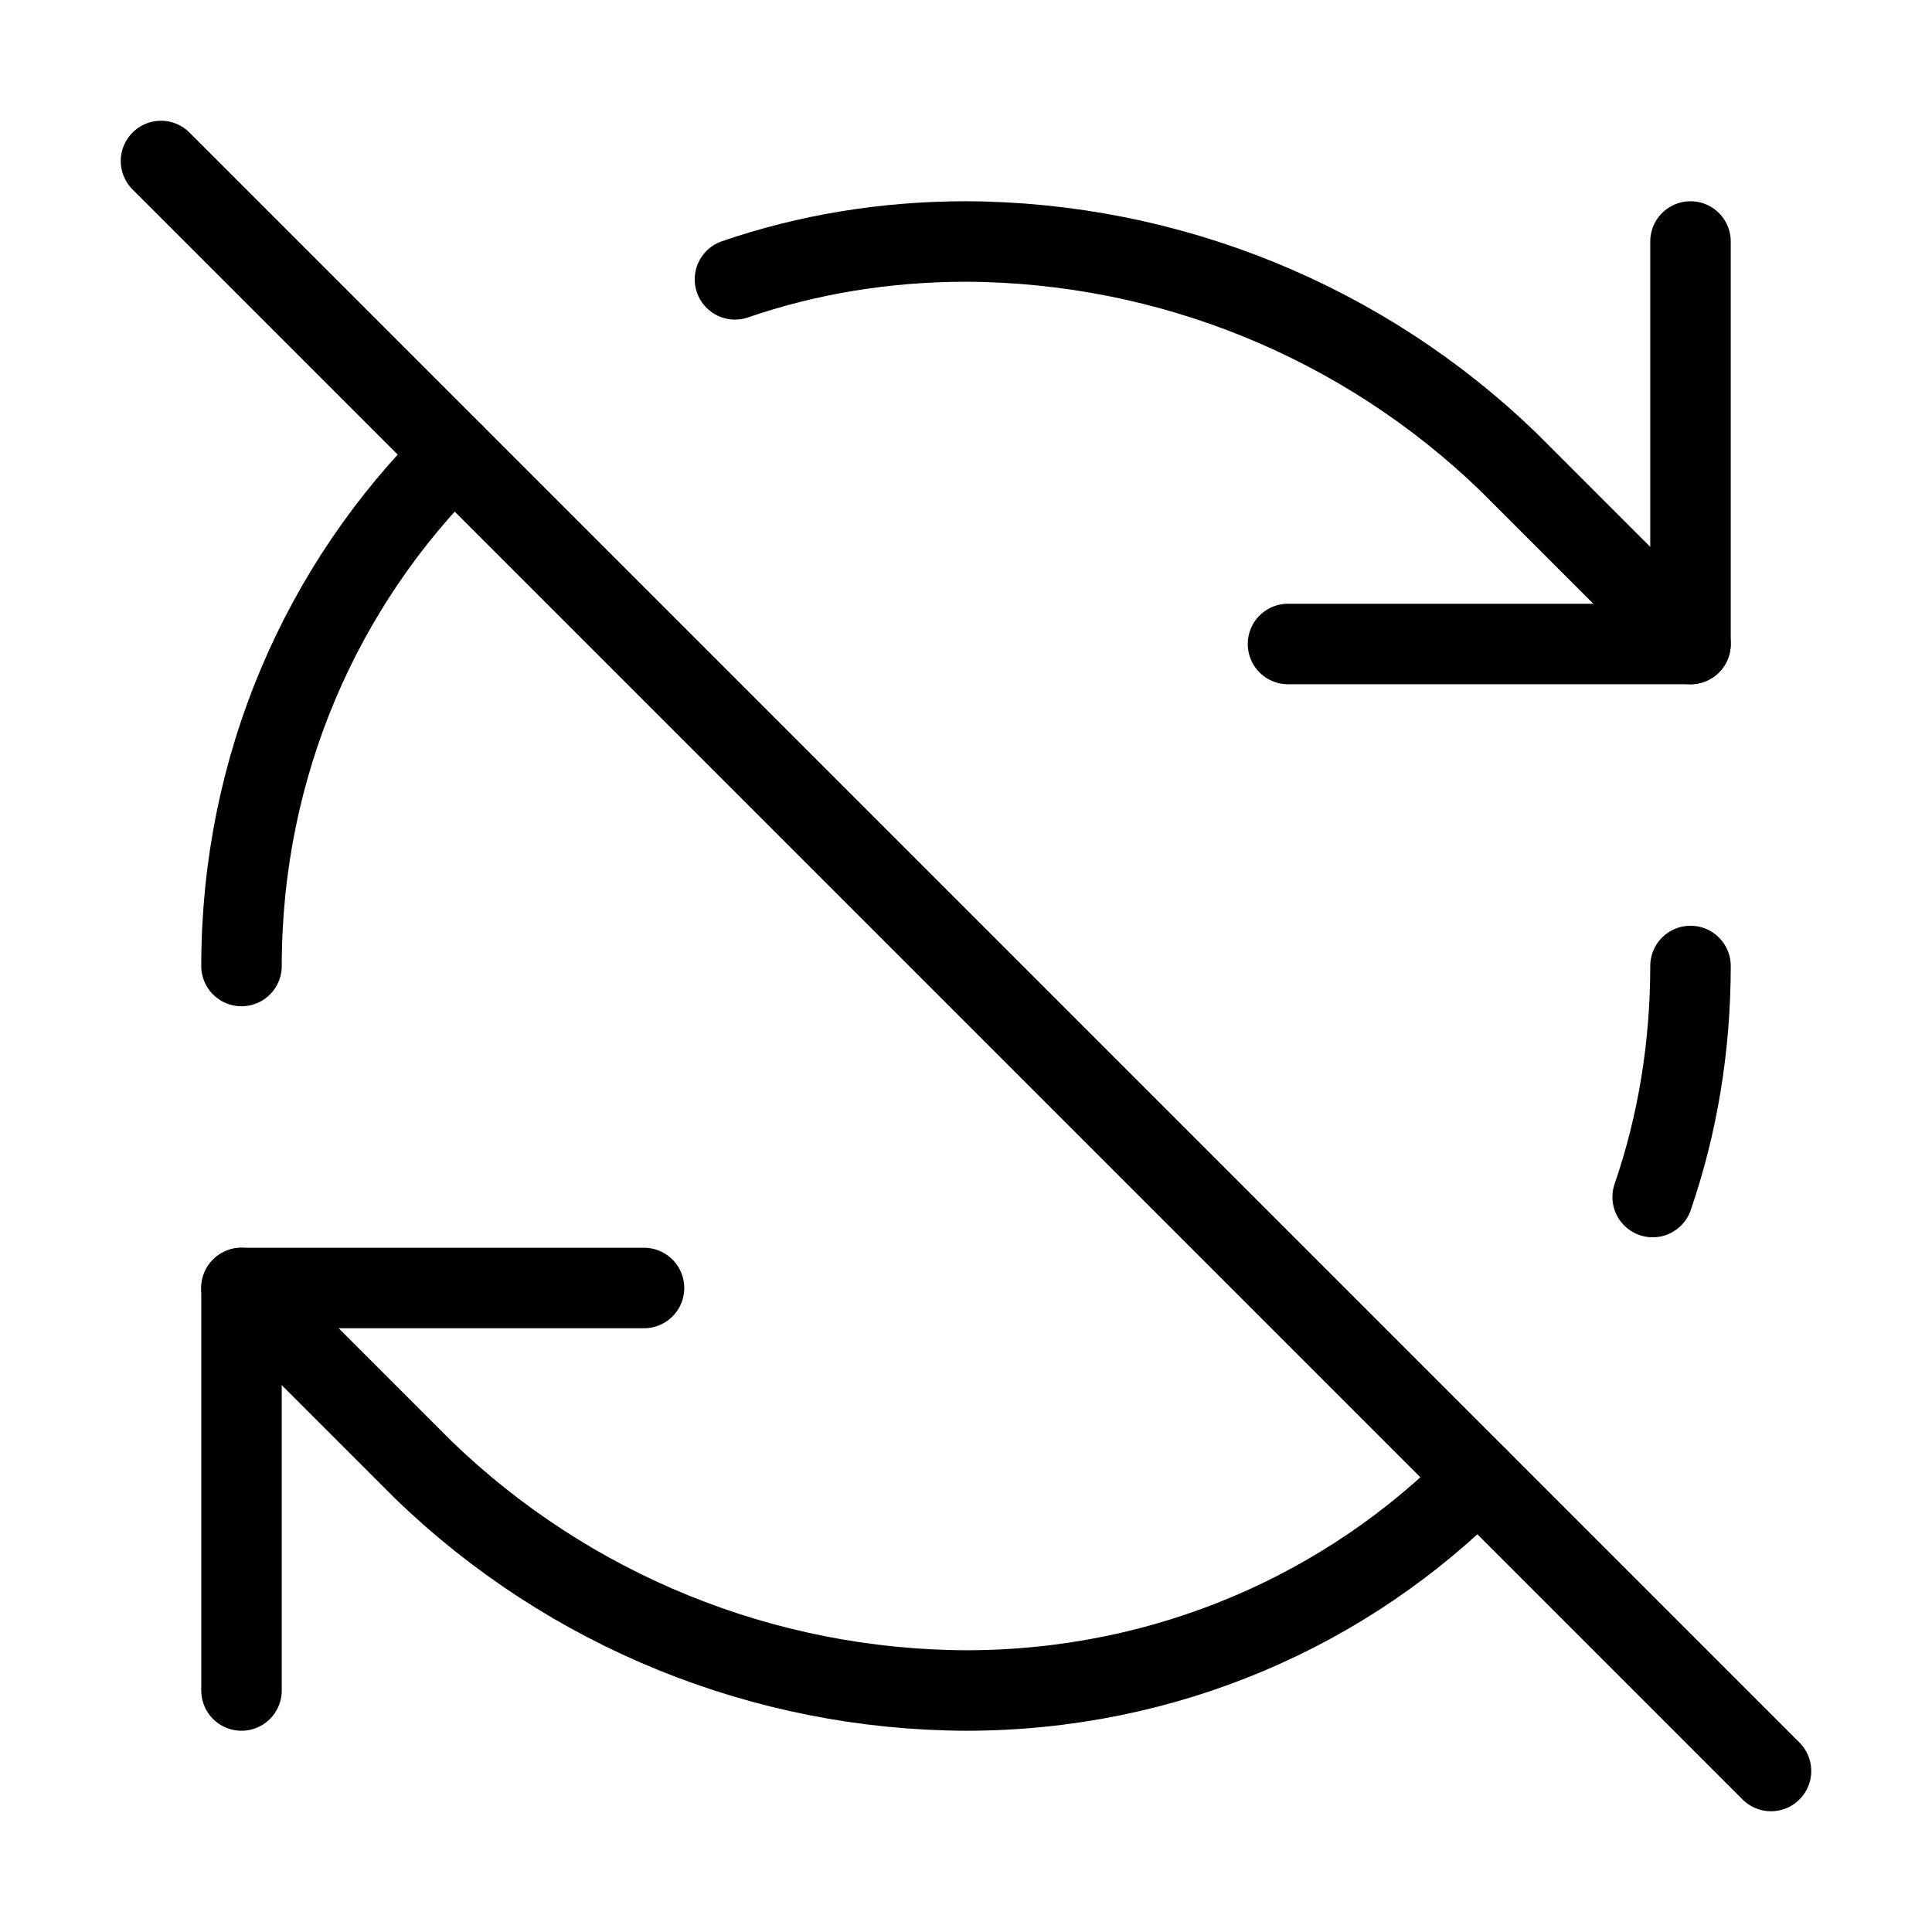
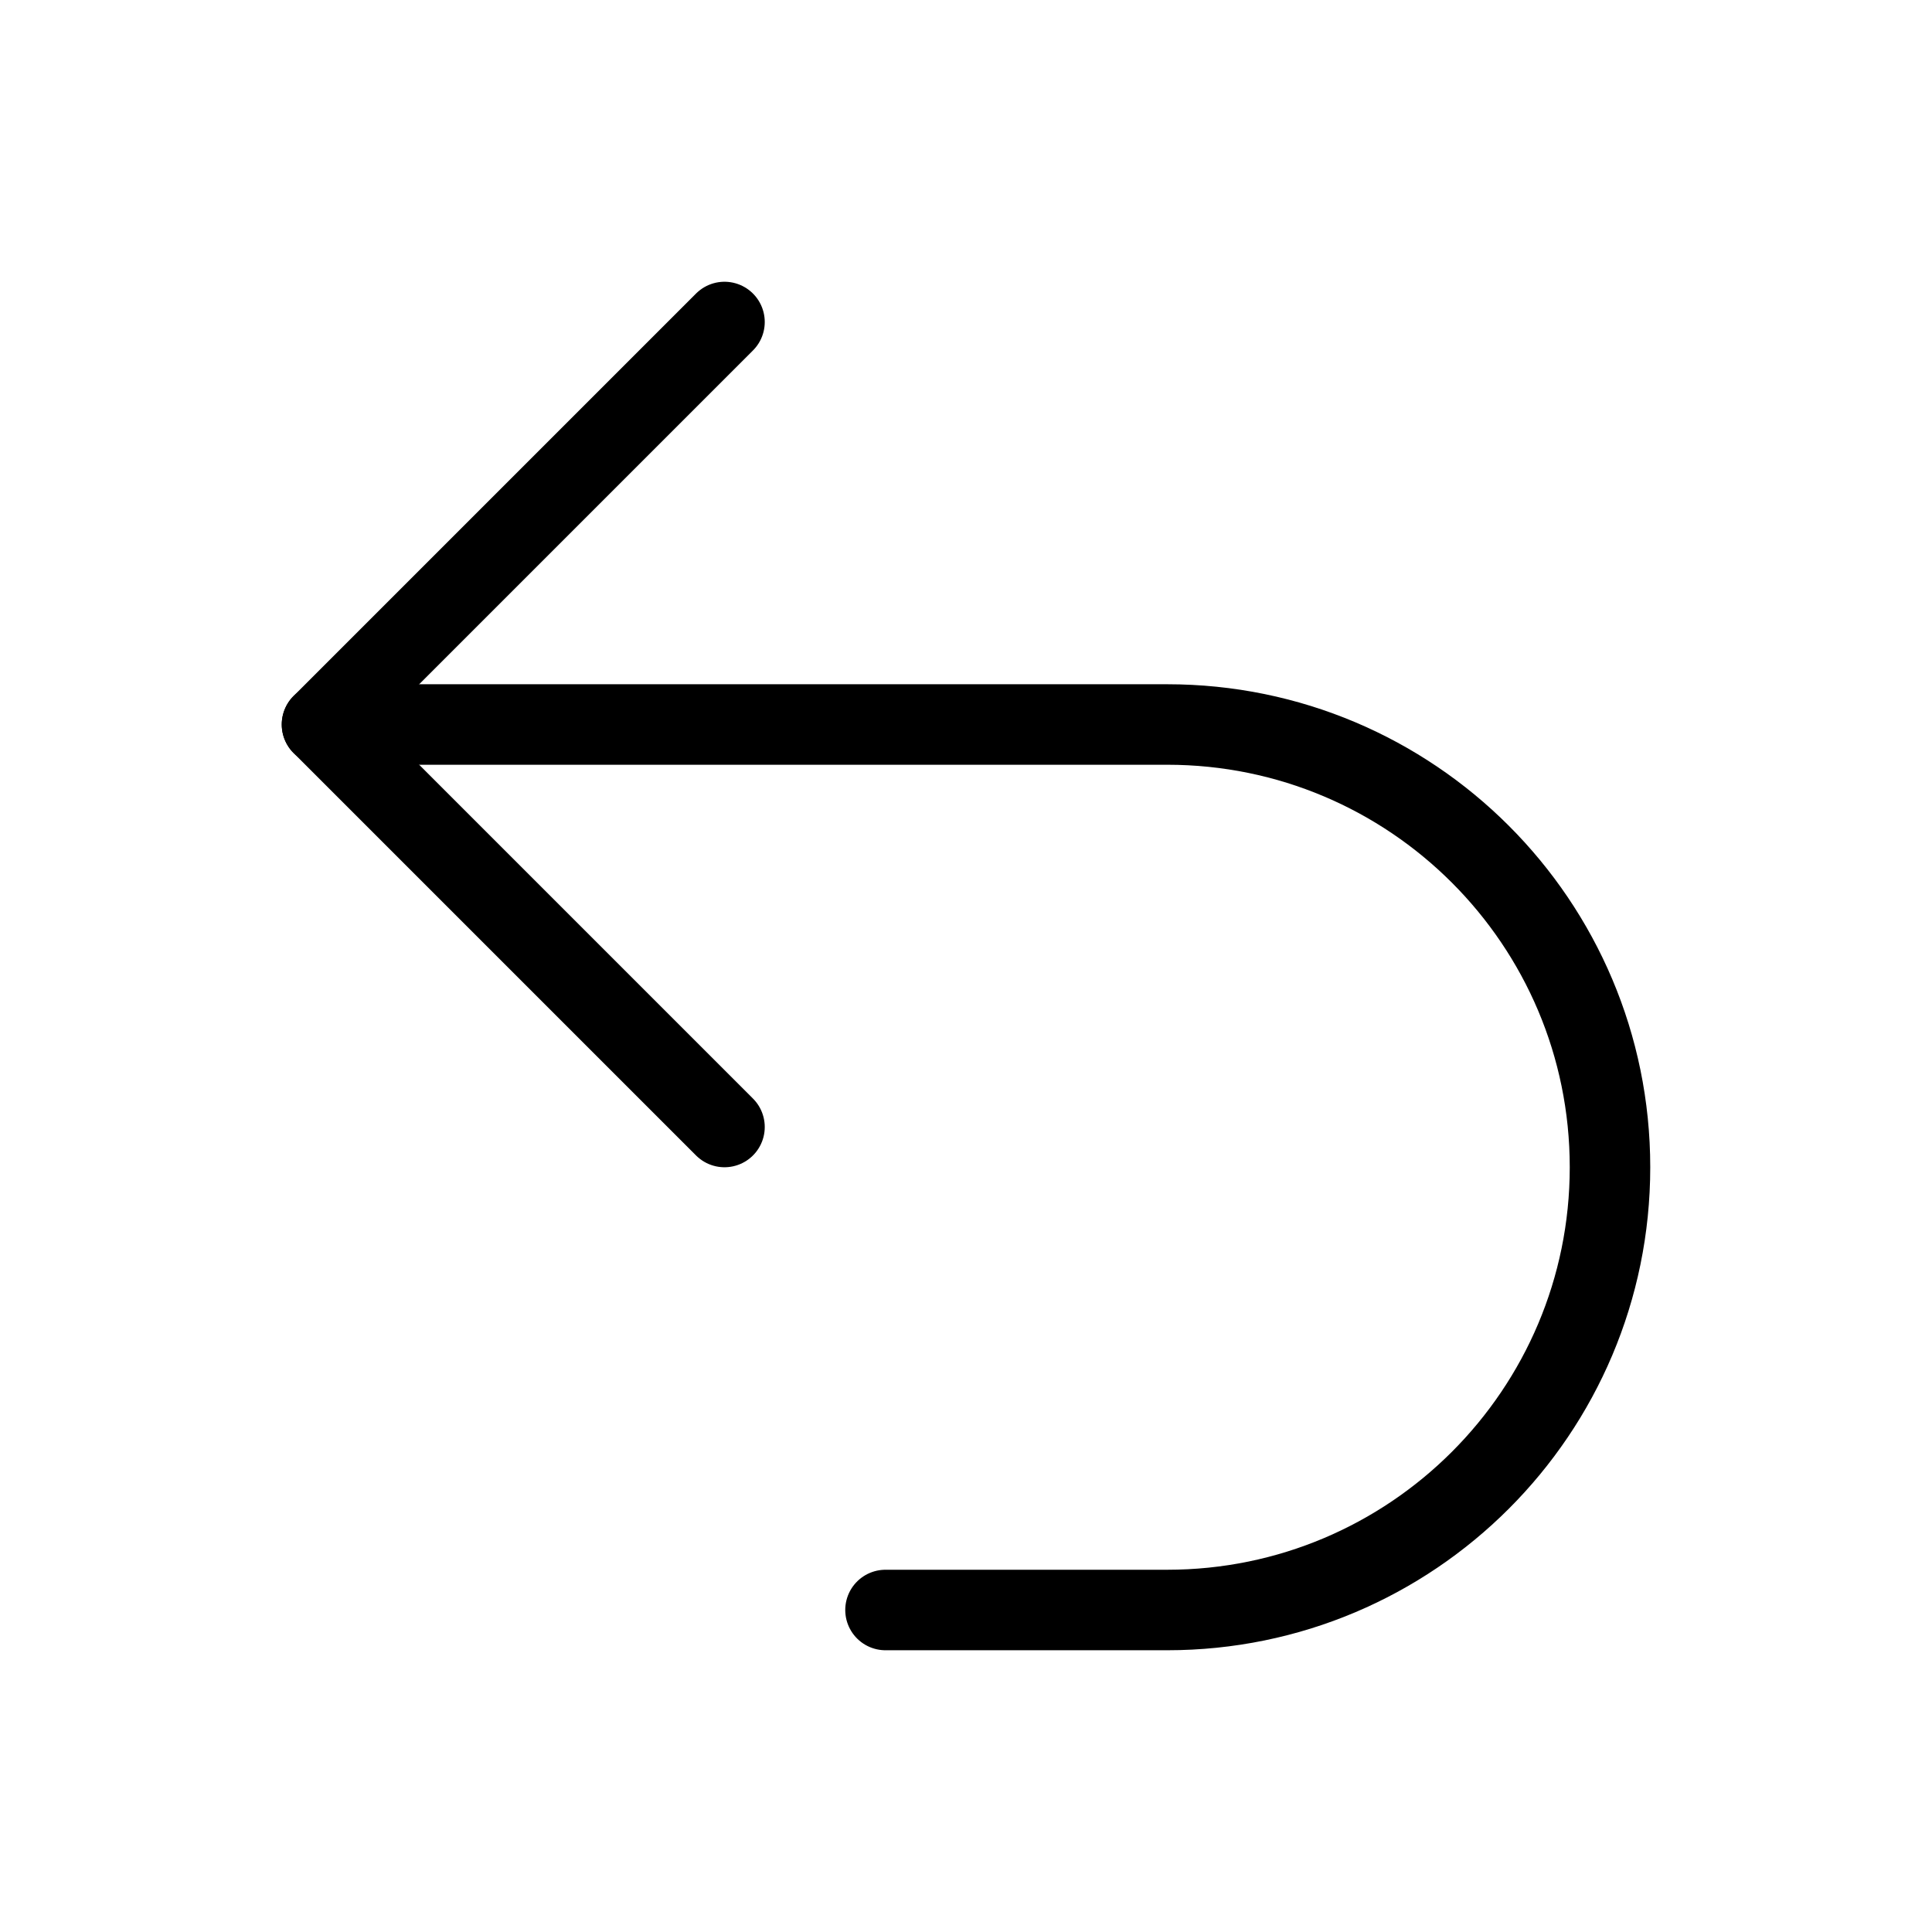
- <svg xmlns="http://www.w3.org/2000/svg" width="24" height="24" viewBox="0 0 24 24" fill="none" stroke="currentColor" stroke-width="1" stroke-linecap="round" stroke-linejoin="round" class="lucide lucide-refresh-cw-off-icon lucide-refresh-cw-off">
-   <path d="M21 8L18.74 5.74A9.75 9.75 0 0 0 12 3C11 3 10.03 3.16 9.13 3.47" />
-   <path d="M8 16H3v5" />
-   <path d="M3 12C3 9.51 4 7.26 5.64 5.64" />
-   <path d="m3 16 2.26 2.26A9.75 9.75 0 0 0 12 21c2.49 0 4.74-1 6.36-2.64" />
-   <path d="M21 12c0 1-.16 1.97-.47 2.87" />
-   <path d="M21 3v5h-5" />
-   <path d="M22 22 2 2" />
+ <svg xmlns="http://www.w3.org/2000/svg" width="24" height="24" viewBox="0 0 24 24" fill="none" stroke="currentColor" stroke-width="1" stroke-linecap="round" stroke-linejoin="round" class="lucide lucide-undo2-icon lucide-undo-2">
+   <path d="M9 14 4 9l5-5" />
+   <path d="M4 9h10.5a5.5 5.5 0 0 1 5.5 5.5a5.5 5.5 0 0 1-5.5 5.5H11" />
</svg>
